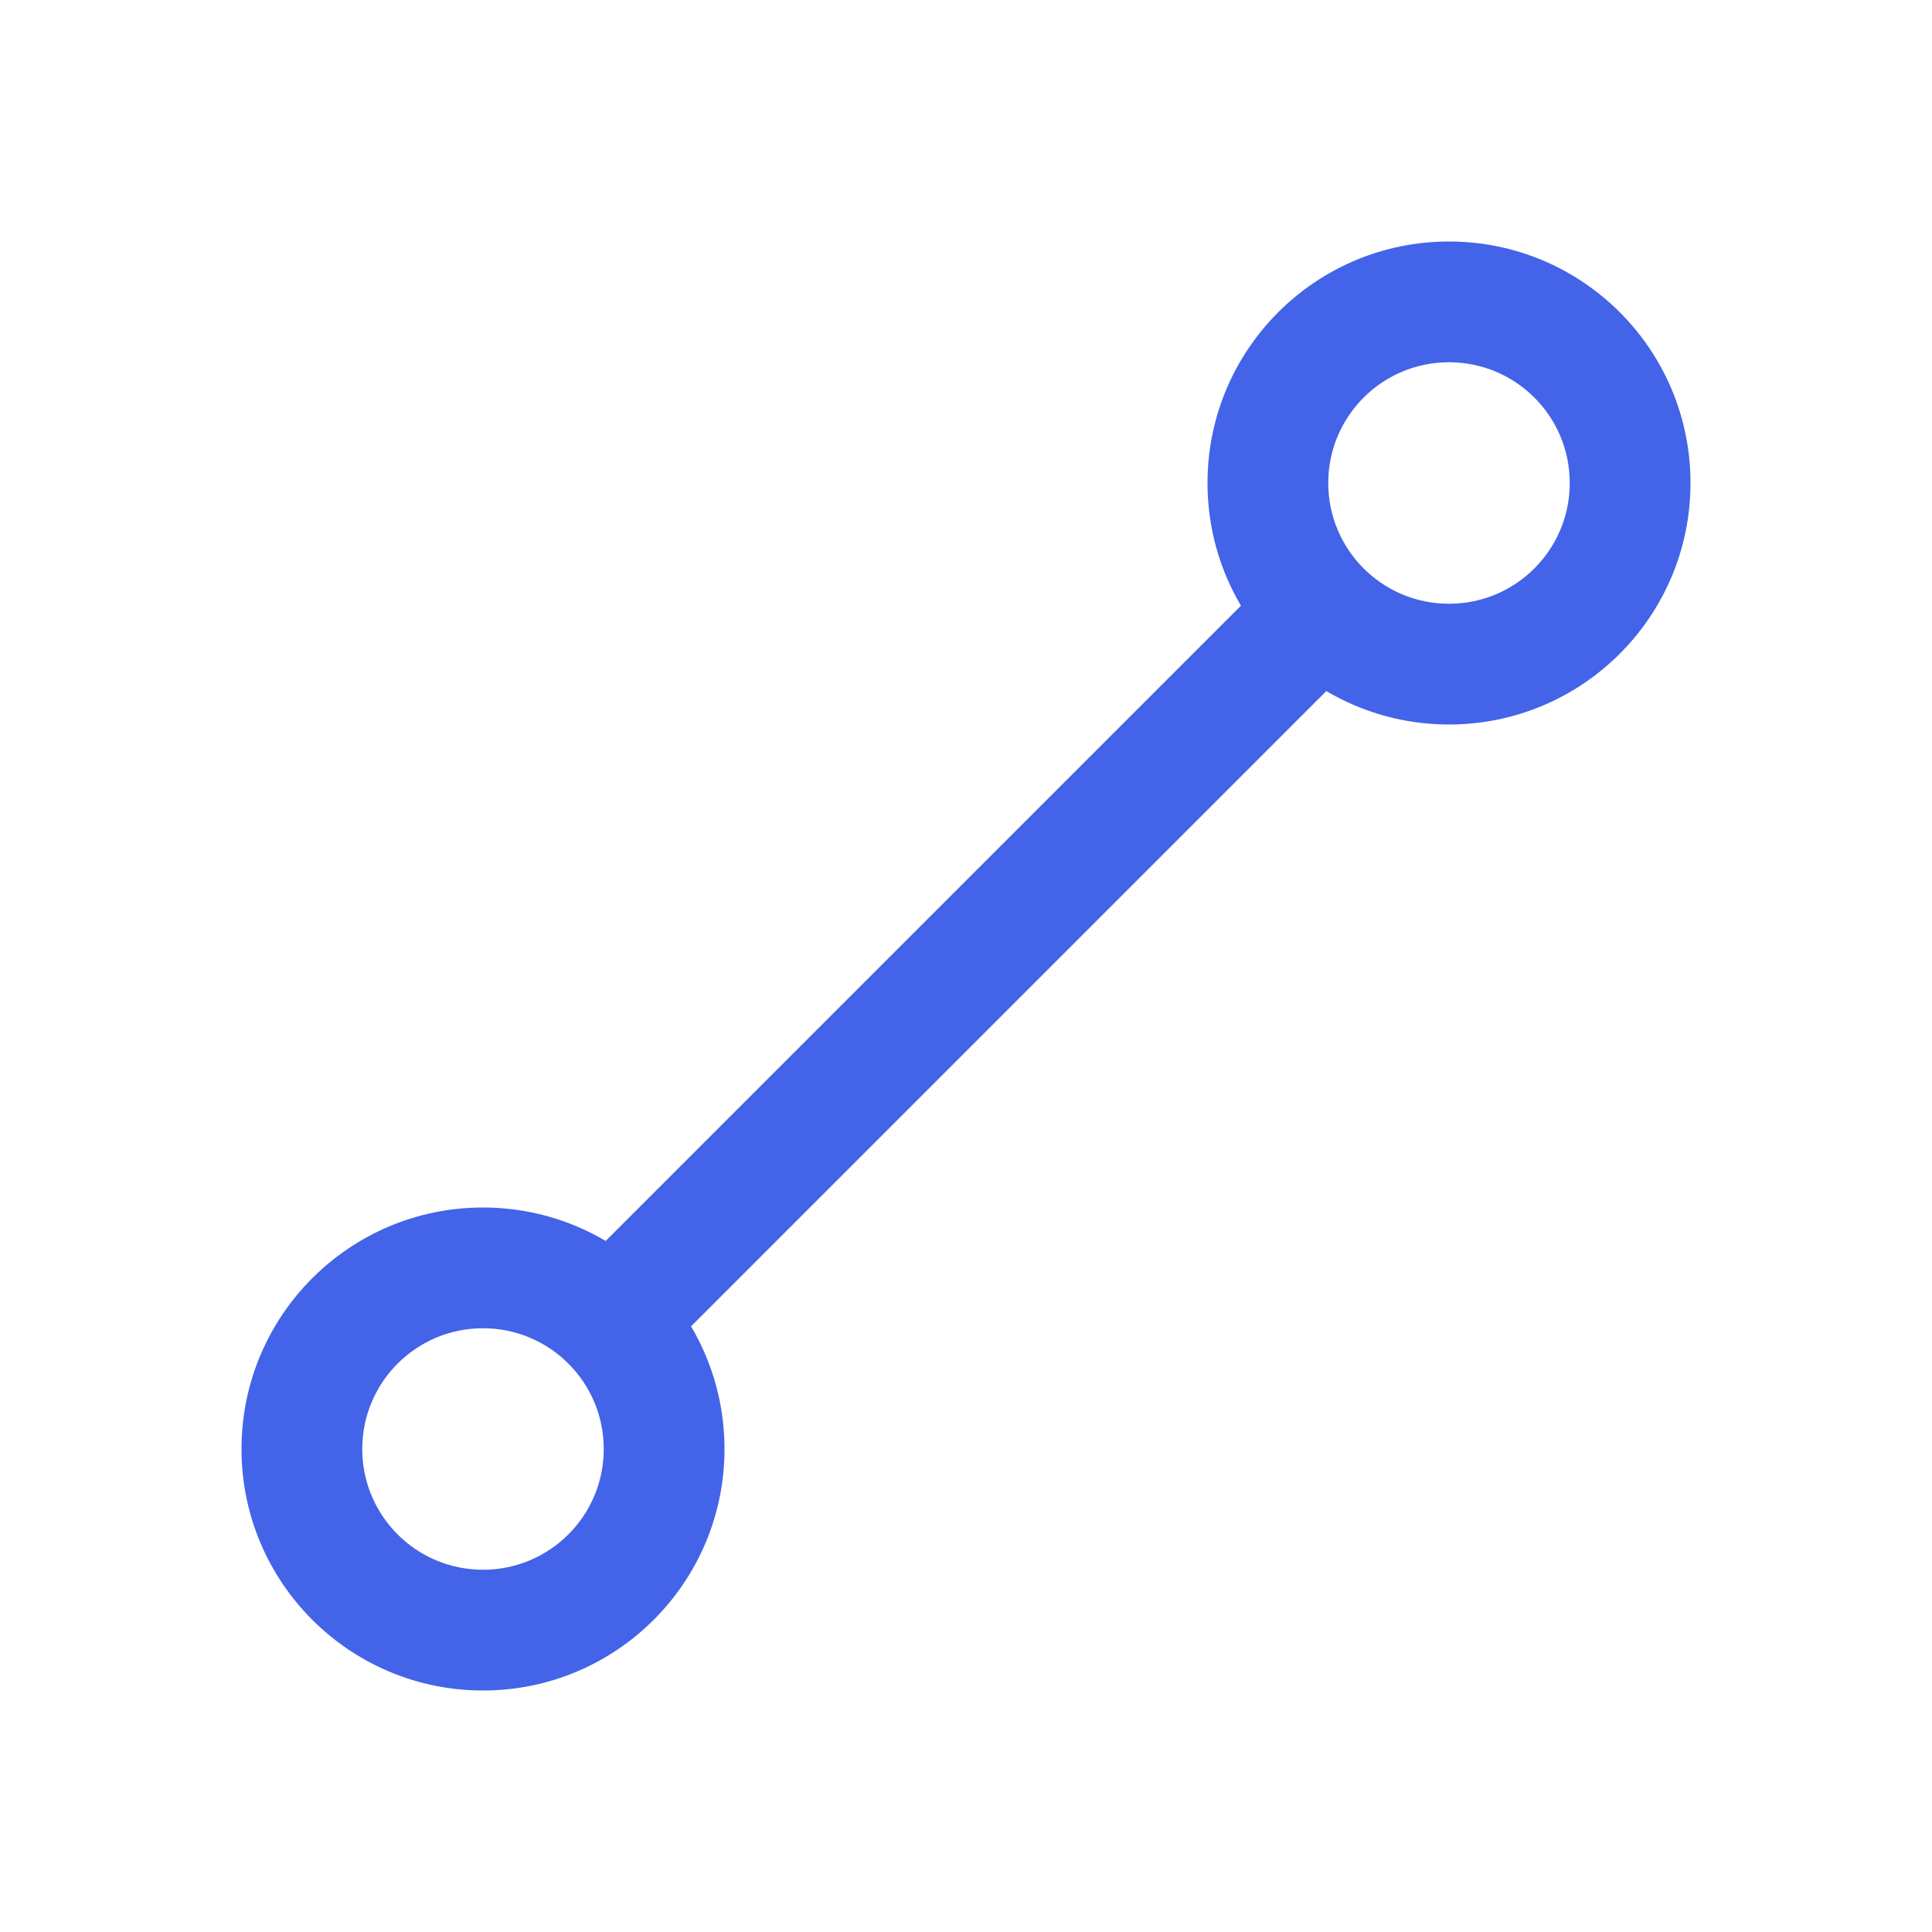
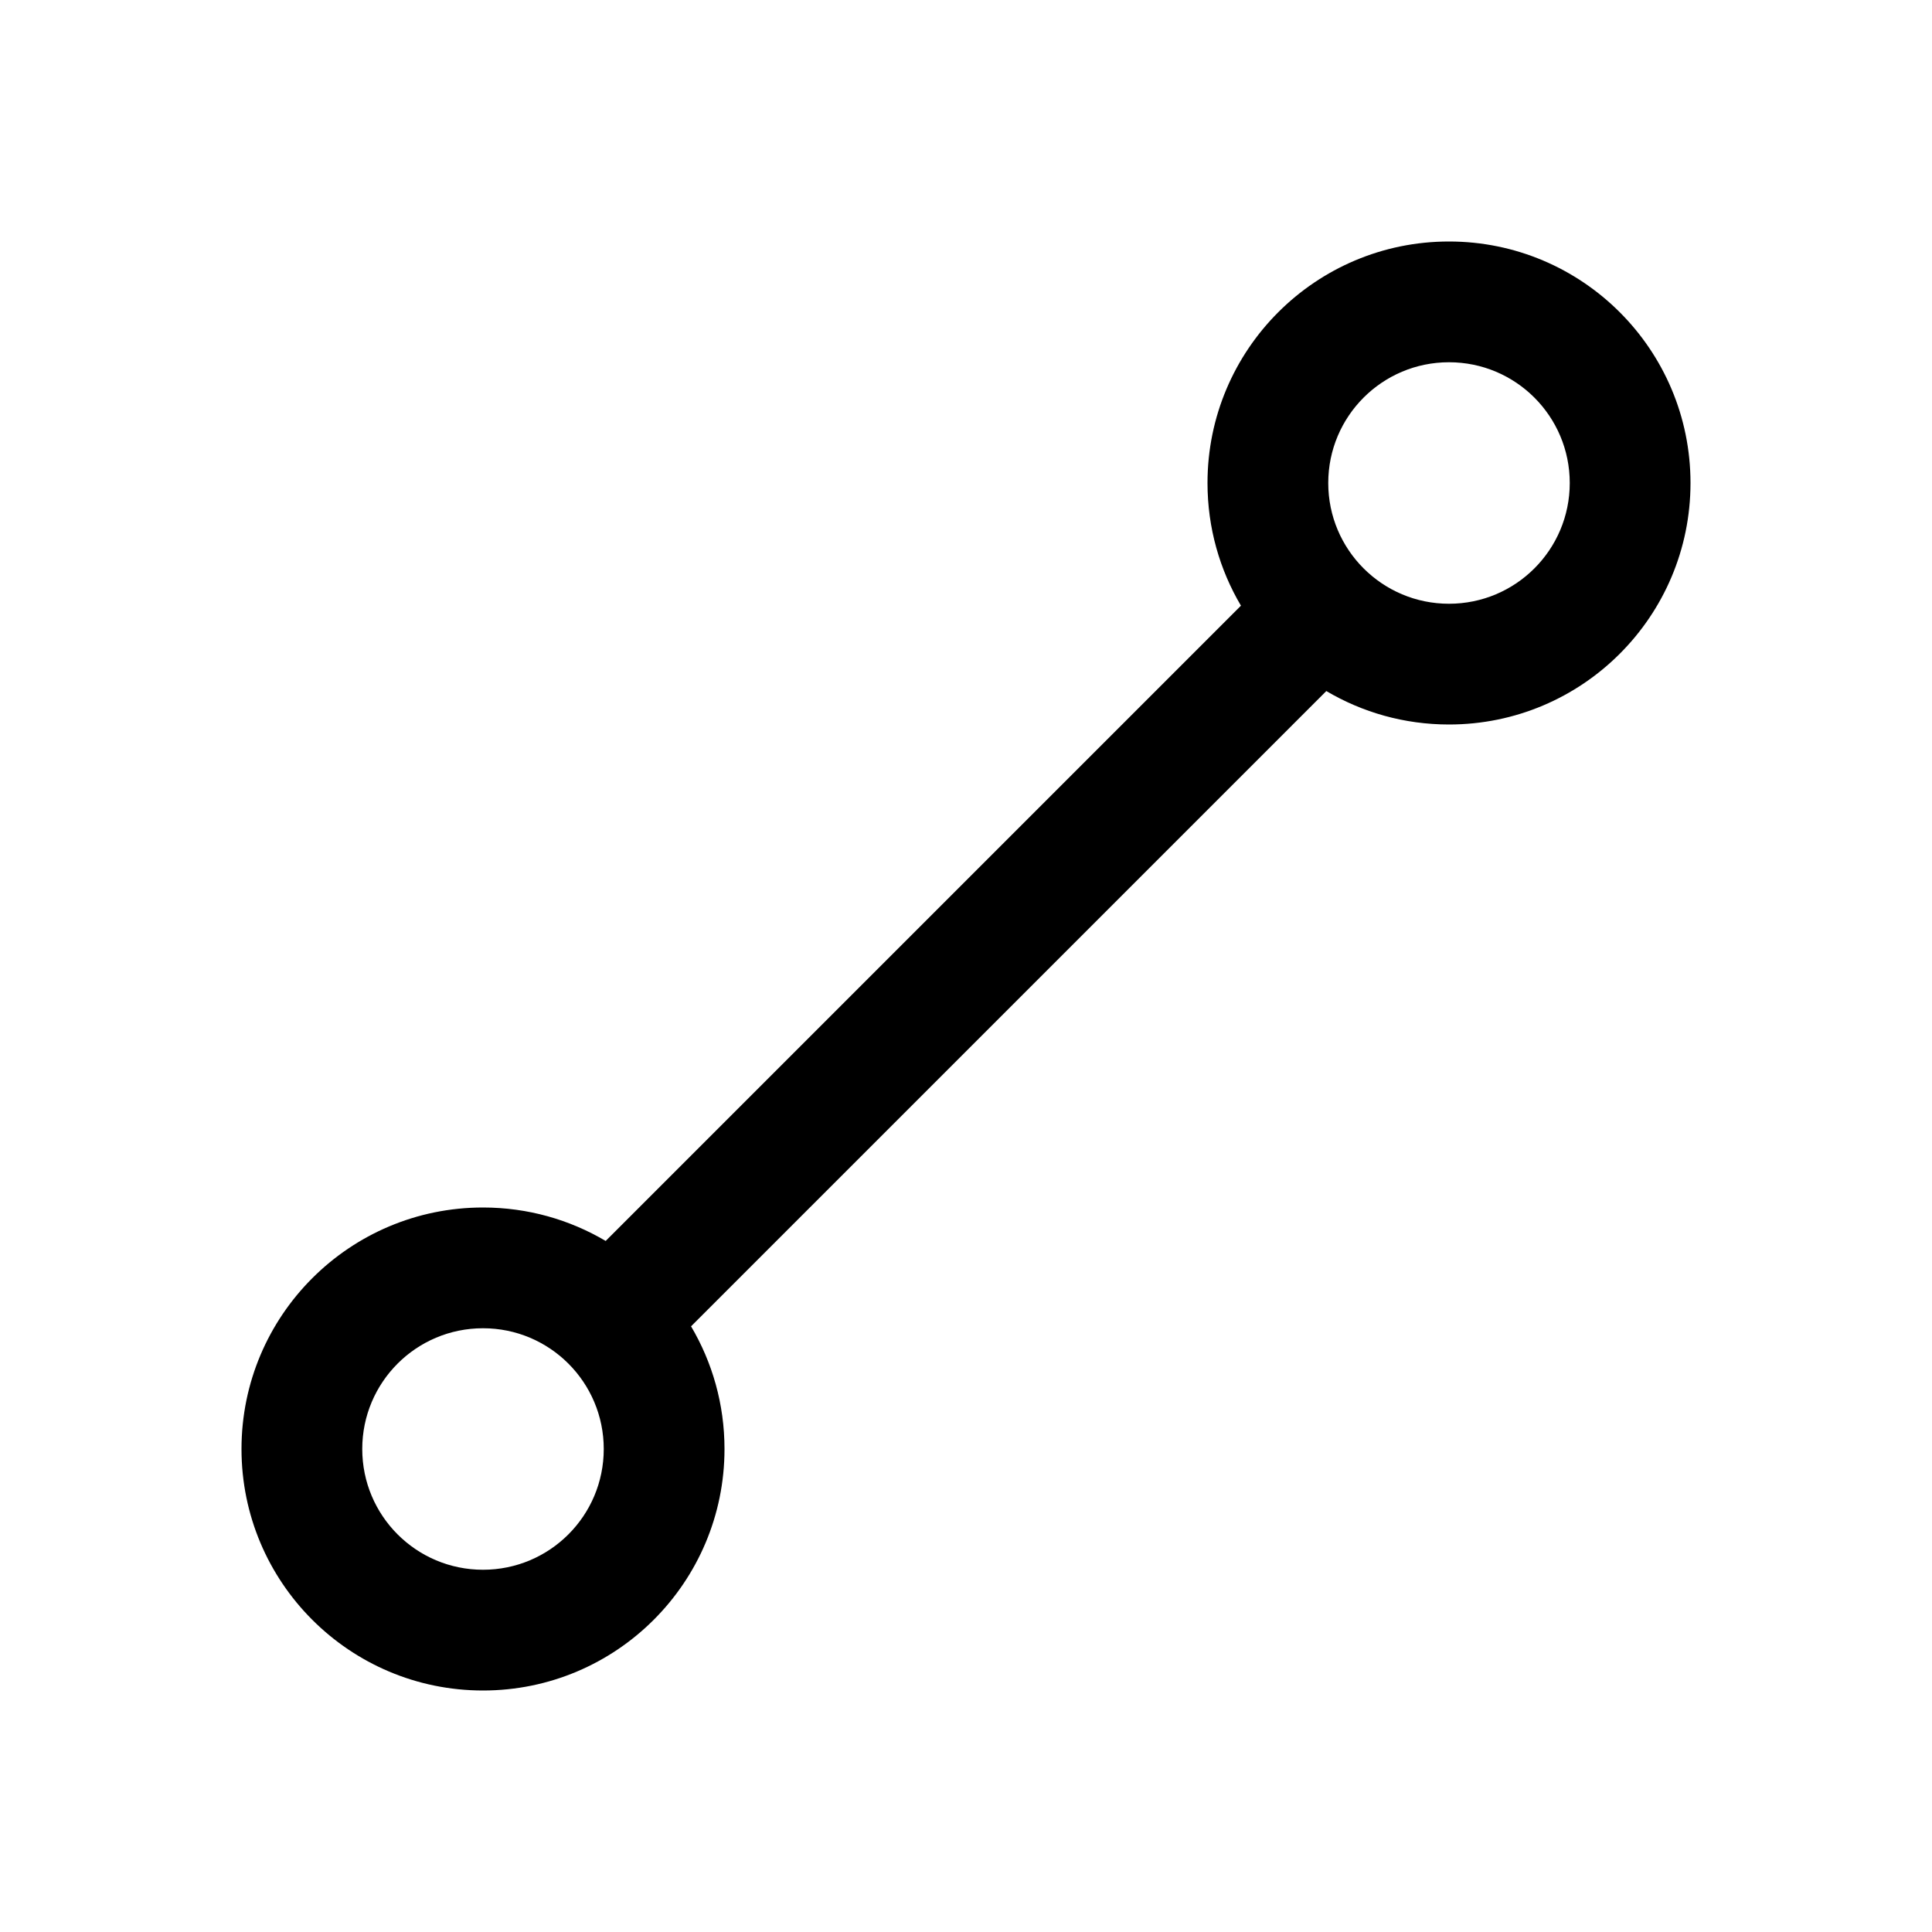
<svg xmlns="http://www.w3.org/2000/svg" width="32" height="32" viewBox="0 0 32 32" fill="none">
-   <path fill-rule="evenodd" clip-rule="evenodd" d="M24 6C22.895 6 22 6.895 22 8C22 9.105 22.895 10 24 10C25.105 10 26 9.105 26 8C26 6.895 25.105 6 24 6ZM20 8C20 5.791 21.791 4 24 4C26.209 4 28 5.791 28 8C28 10.209 26.209 12 24 12C23.258 12 22.564 11.798 21.968 11.446L11.446 21.968C11.798 22.564 12 23.258 12 24C12 26.209 10.209 28 8 28C5.791 28 4 26.209 4 24C4 21.791 5.791 20 8 20C8.742 20 9.436 20.202 10.032 20.554L20.554 10.032C20.202 9.436 20 8.742 20 8ZM8 22C6.895 22 6 22.895 6 24C6 25.105 6.895 26 8 26C9.105 26 10 25.105 10 24C10 22.895 9.105 22 8 22Z" fill="#4364E8" />
+   <path fill-rule="evenodd" clip-rule="evenodd" d="M24 6C22.895 6 22 6.895 22 8C22 9.105 22.895 10 24 10C25.105 10 26 9.105 26 8C26 6.895 25.105 6 24 6ZM20 8C20 5.791 21.791 4 24 4C26.209 4 28 5.791 28 8C28 10.209 26.209 12 24 12C23.258 12 22.564 11.798 21.968 11.446L11.446 21.968C11.798 22.564 12 23.258 12 24C12 26.209 10.209 28 8 28C5.791 28 4 26.209 4 24C4 21.791 5.791 20 8 20C8.742 20 9.436 20.202 10.032 20.554L20.554 10.032C20.202 9.436 20 8.742 20 8ZM8 22C6.895 22 6 22.895 6 24C6 25.105 6.895 26 8 26C9.105 26 10 25.105 10 24C10 22.895 9.105 22 8 22Z" fill="#000000" />
</svg>
